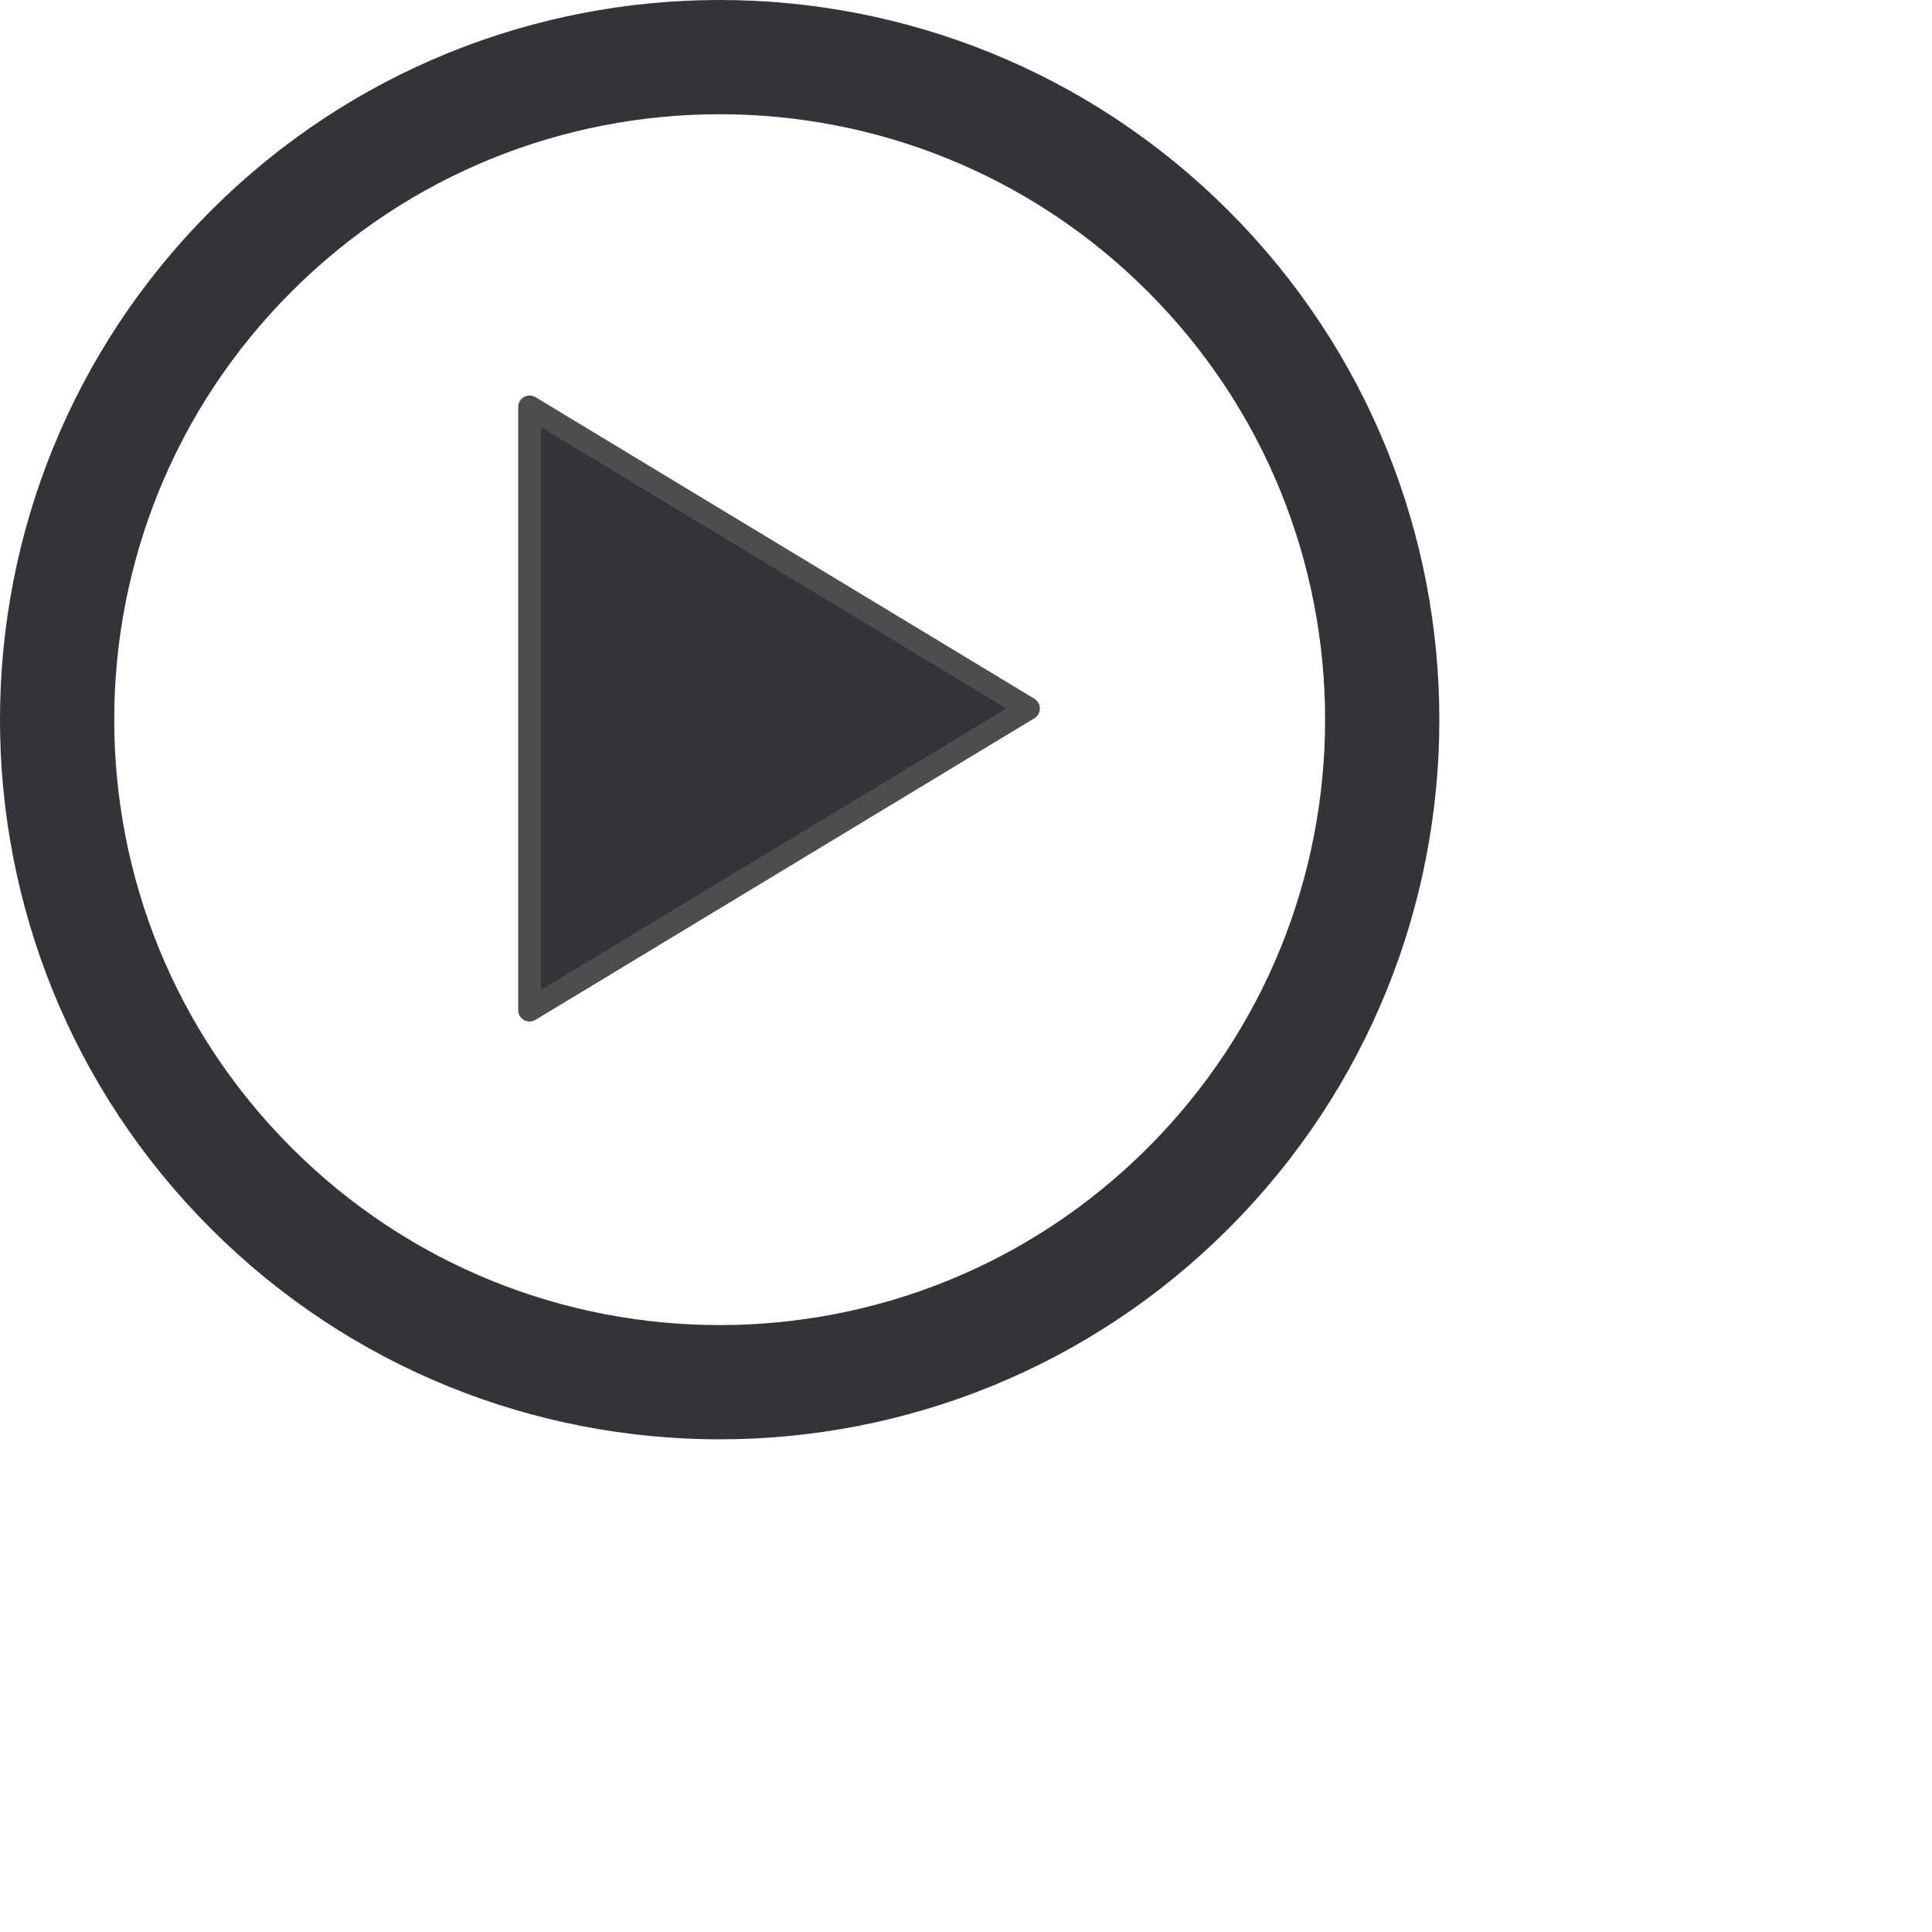
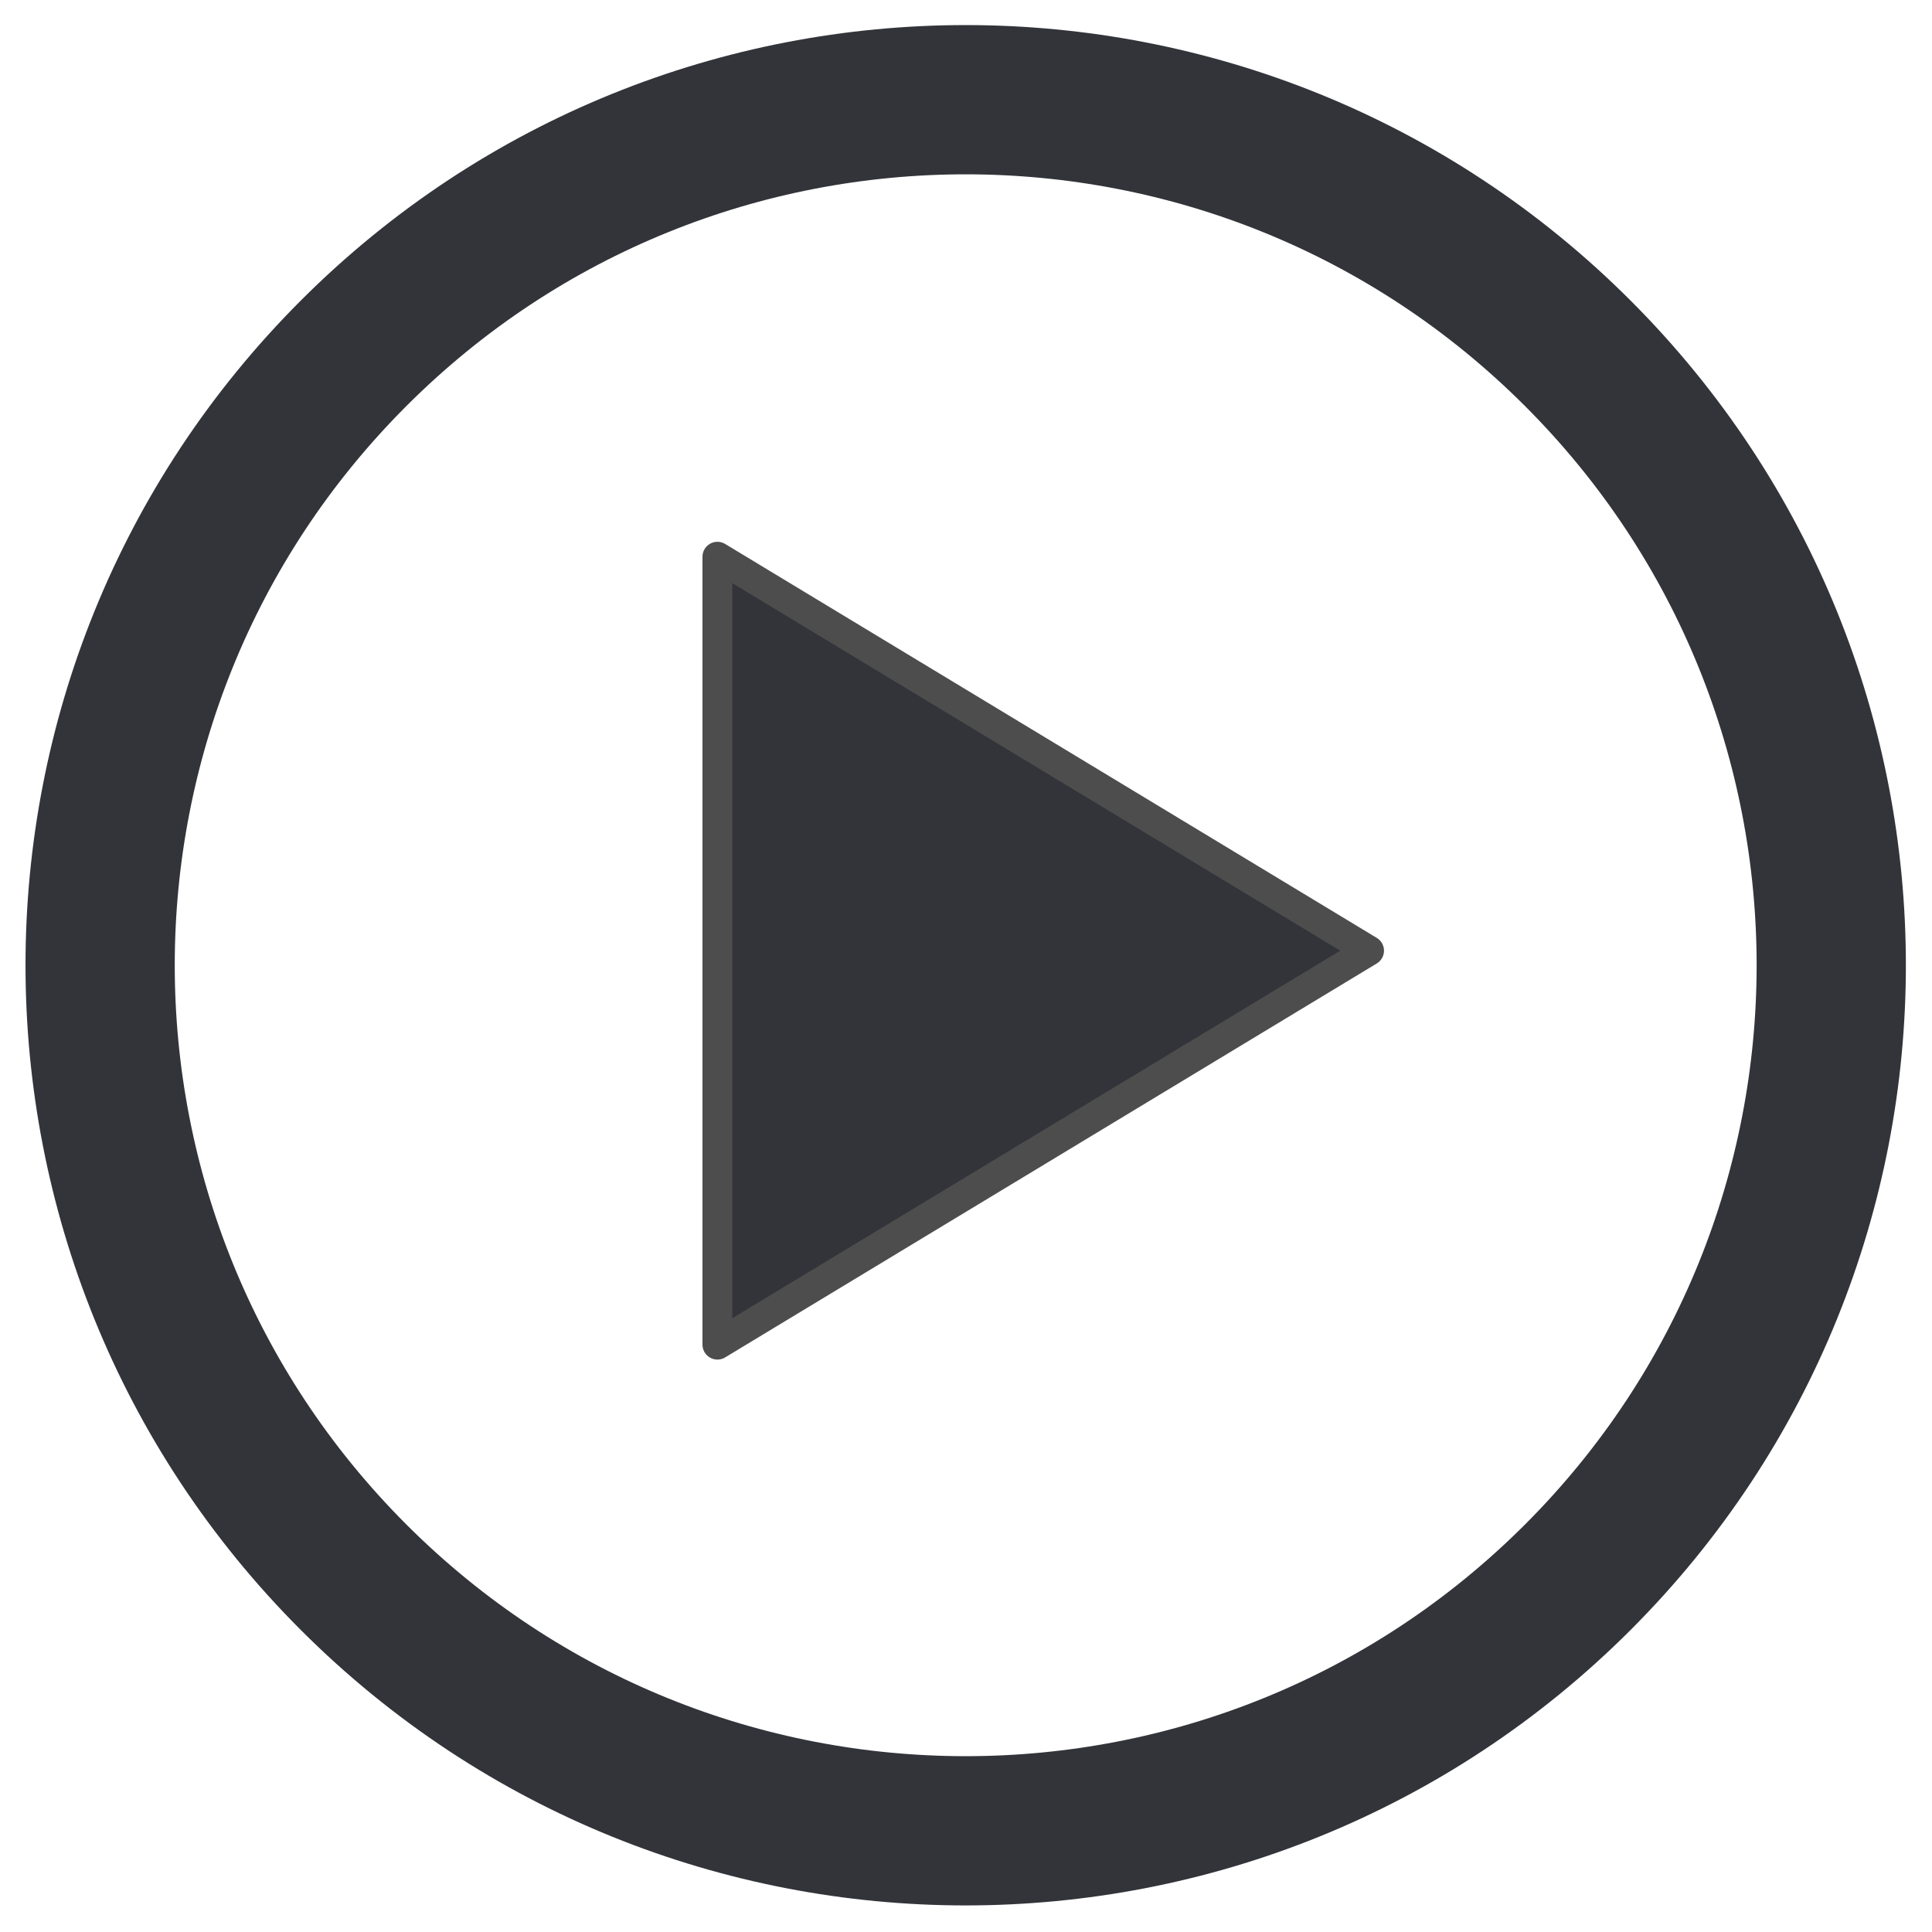
<svg xmlns="http://www.w3.org/2000/svg" version="1.1" id="Layer_1" x="0px" y="0px" width="62.996px" height="62.996px" viewBox="0 0 62.996 62.996" enable-background="new 0 0 62.996 62.996" xml:space="preserve">
-   <g>
-     <g>
-       <path fill="none" stroke="#32343A" stroke-width="3.725" stroke-linecap="round" stroke-linejoin="round" d="M38.742,8.19  c8.437,8.437,8.437,22.114,0,30.552c-8.438,8.436-22.116,8.436-30.552,0c-8.437-8.438-8.437-22.115,0-30.552  C16.626-0.247,30.305-0.247,38.742,8.19" />
-       <path fill="#32343A" d="M17.269,13.269l16.265,9.833l-16.265,9.833V13.269z" />
-       <path fill="none" stroke="#4D4D4D" stroke-width="0.745" stroke-linecap="round" stroke-linejoin="round" d="M17.269,13.269  l16.265,9.833l-16.265,9.833V13.269z" />
+   <defs id="defs19" />
+   <g id="g3" transform="matrix(1.306399,0,0,1.306399,0.8320307,0.8181261)">
+     <g id="g7">
+       <path d="m 38.742,8.19 c 8.437,8.437 8.437,22.114 0,30.552 -8.438,8.436 -22.116,8.436 -30.552,0 -8.437,-8.438 -8.437,-22.115 0,-30.552 8.436,-8.437 22.115,-8.437 30.552,0" id="path11" style="fill:none;stroke:#32343a;stroke-width:3.725;stroke-linecap:round;stroke-linejoin:round" />
+       <path d="m 17.269,13.269 16.265,9.833 -16.265,9.833 V 13.269 z" id="path13" style="fill:#32343a" />
+       <path d="m 17.269,13.269 16.265,9.833 -16.265,9.833 V 13.269 z" id="path15" style="fill:none;stroke:#4d4d4d;stroke-width:0.745;stroke-linecap:round;stroke-linejoin:round" />
    </g>
  </g>
</svg>
